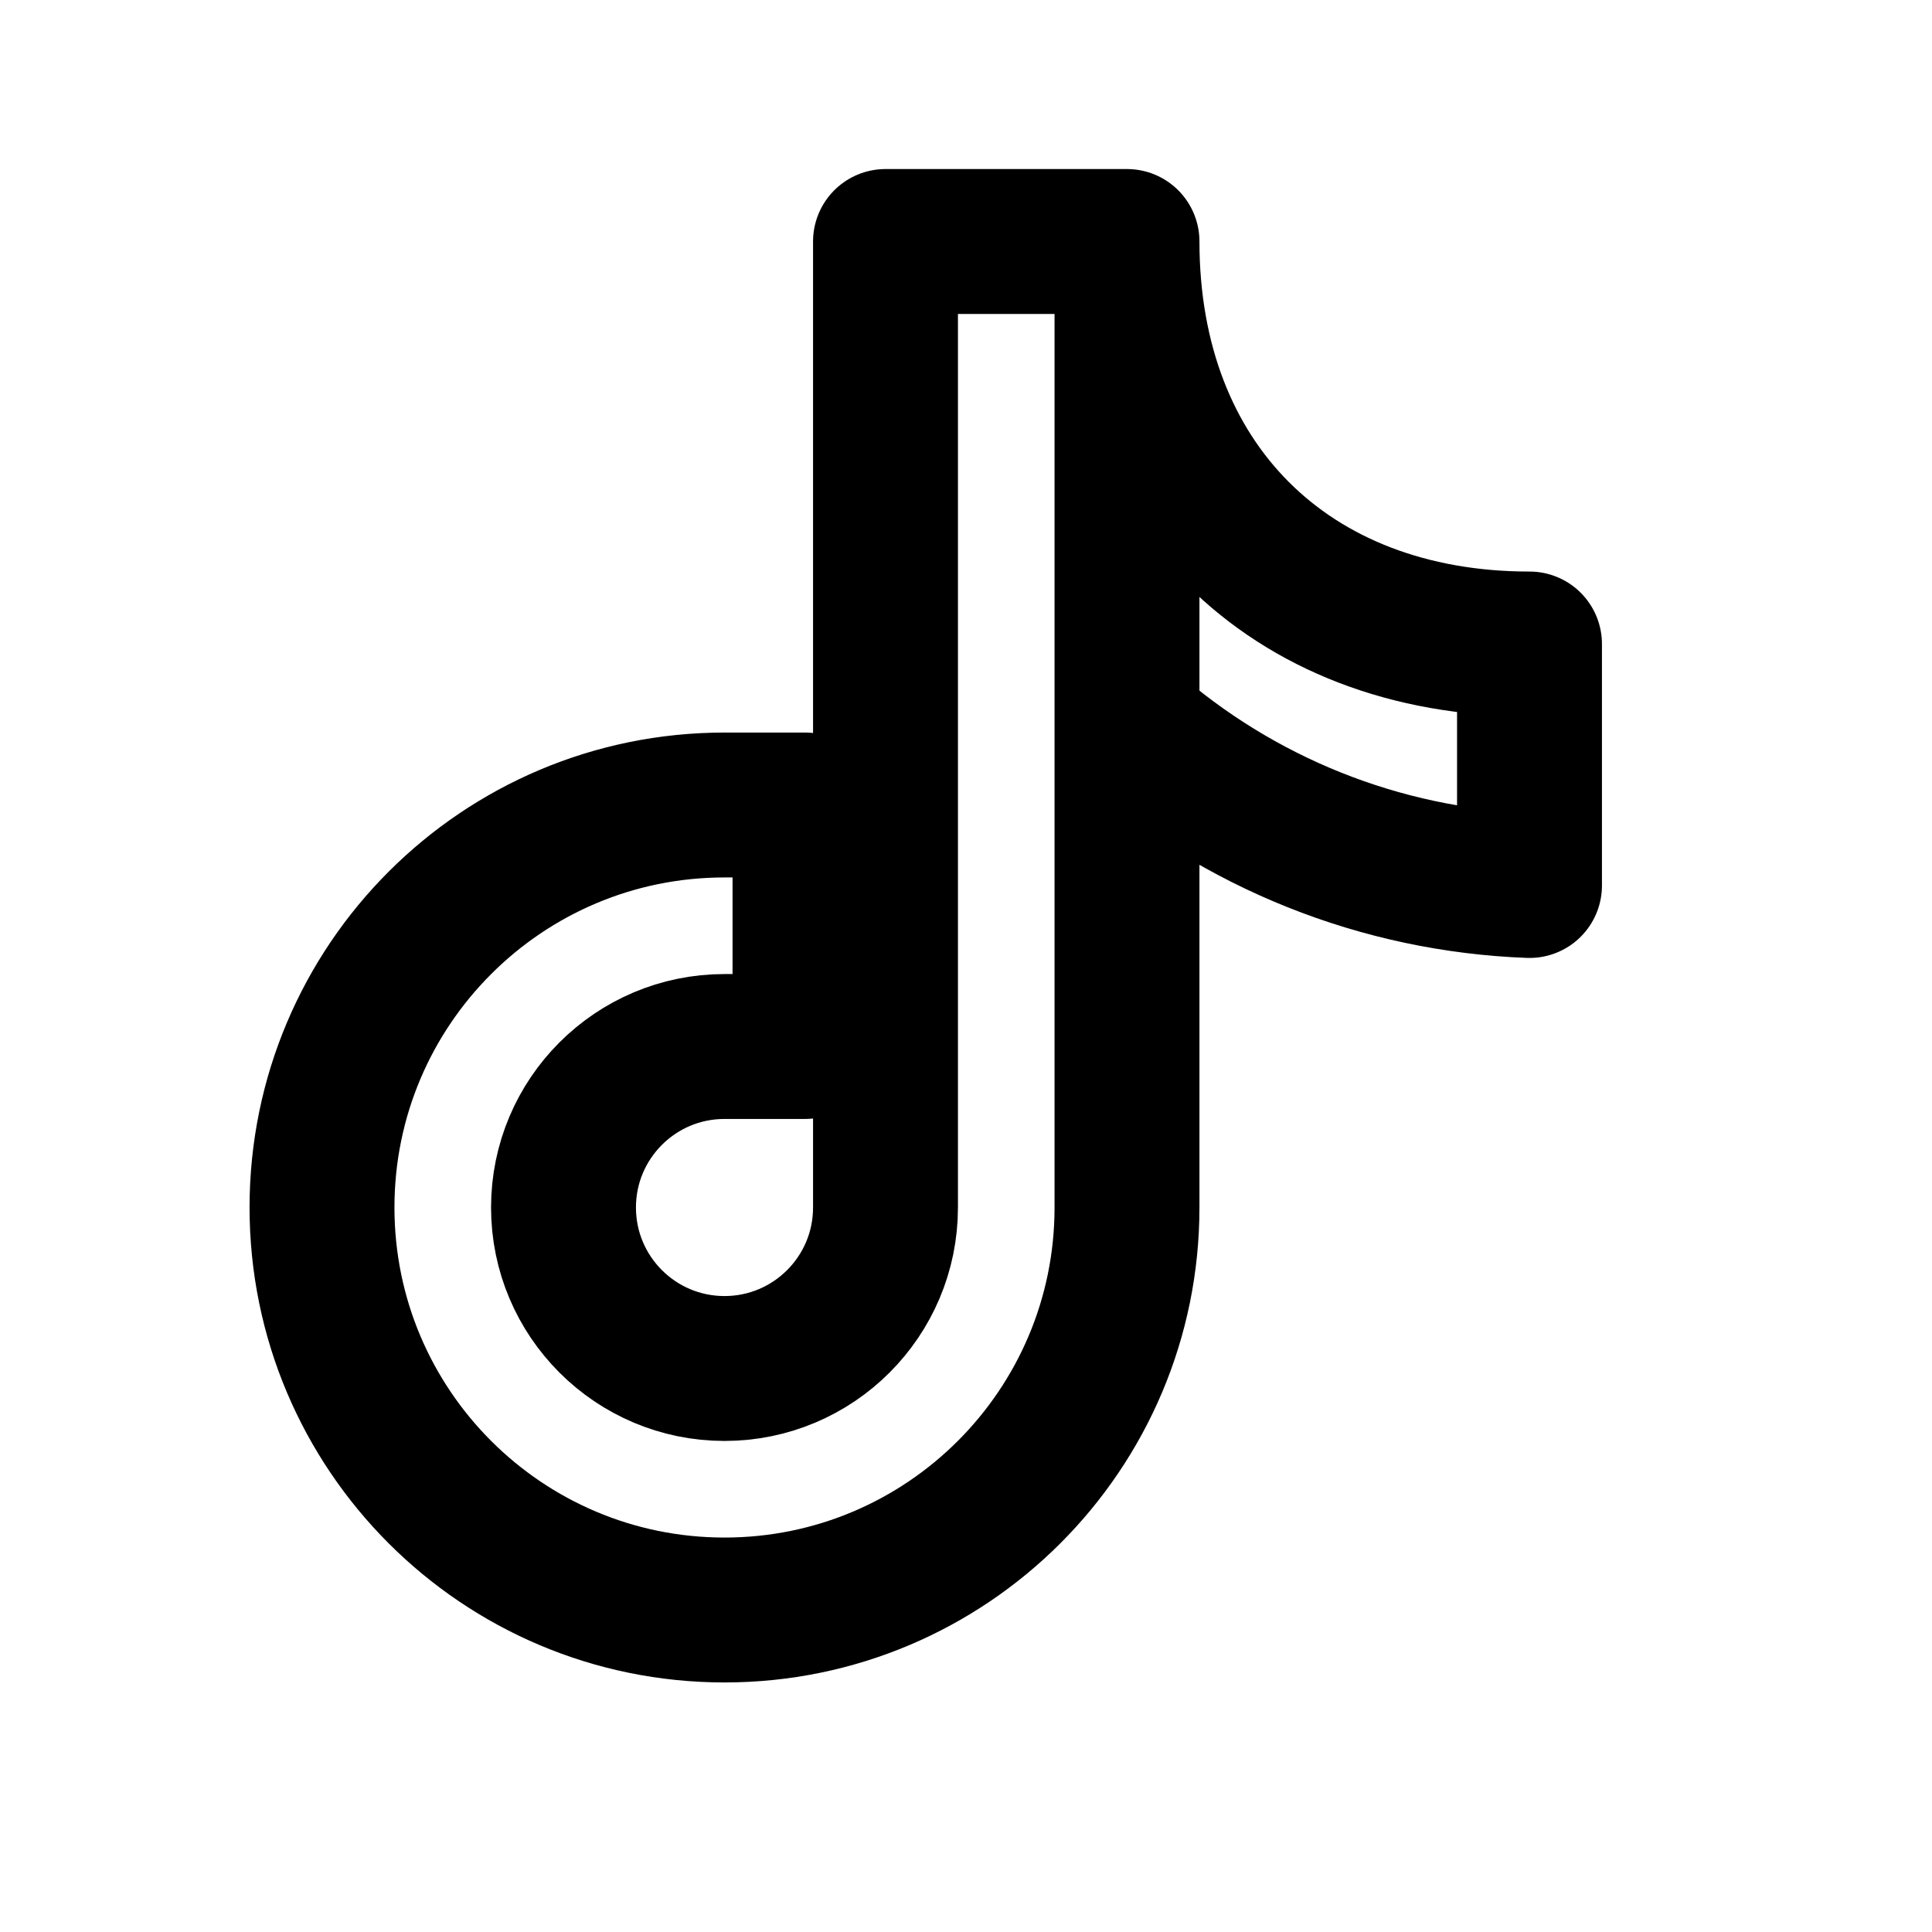
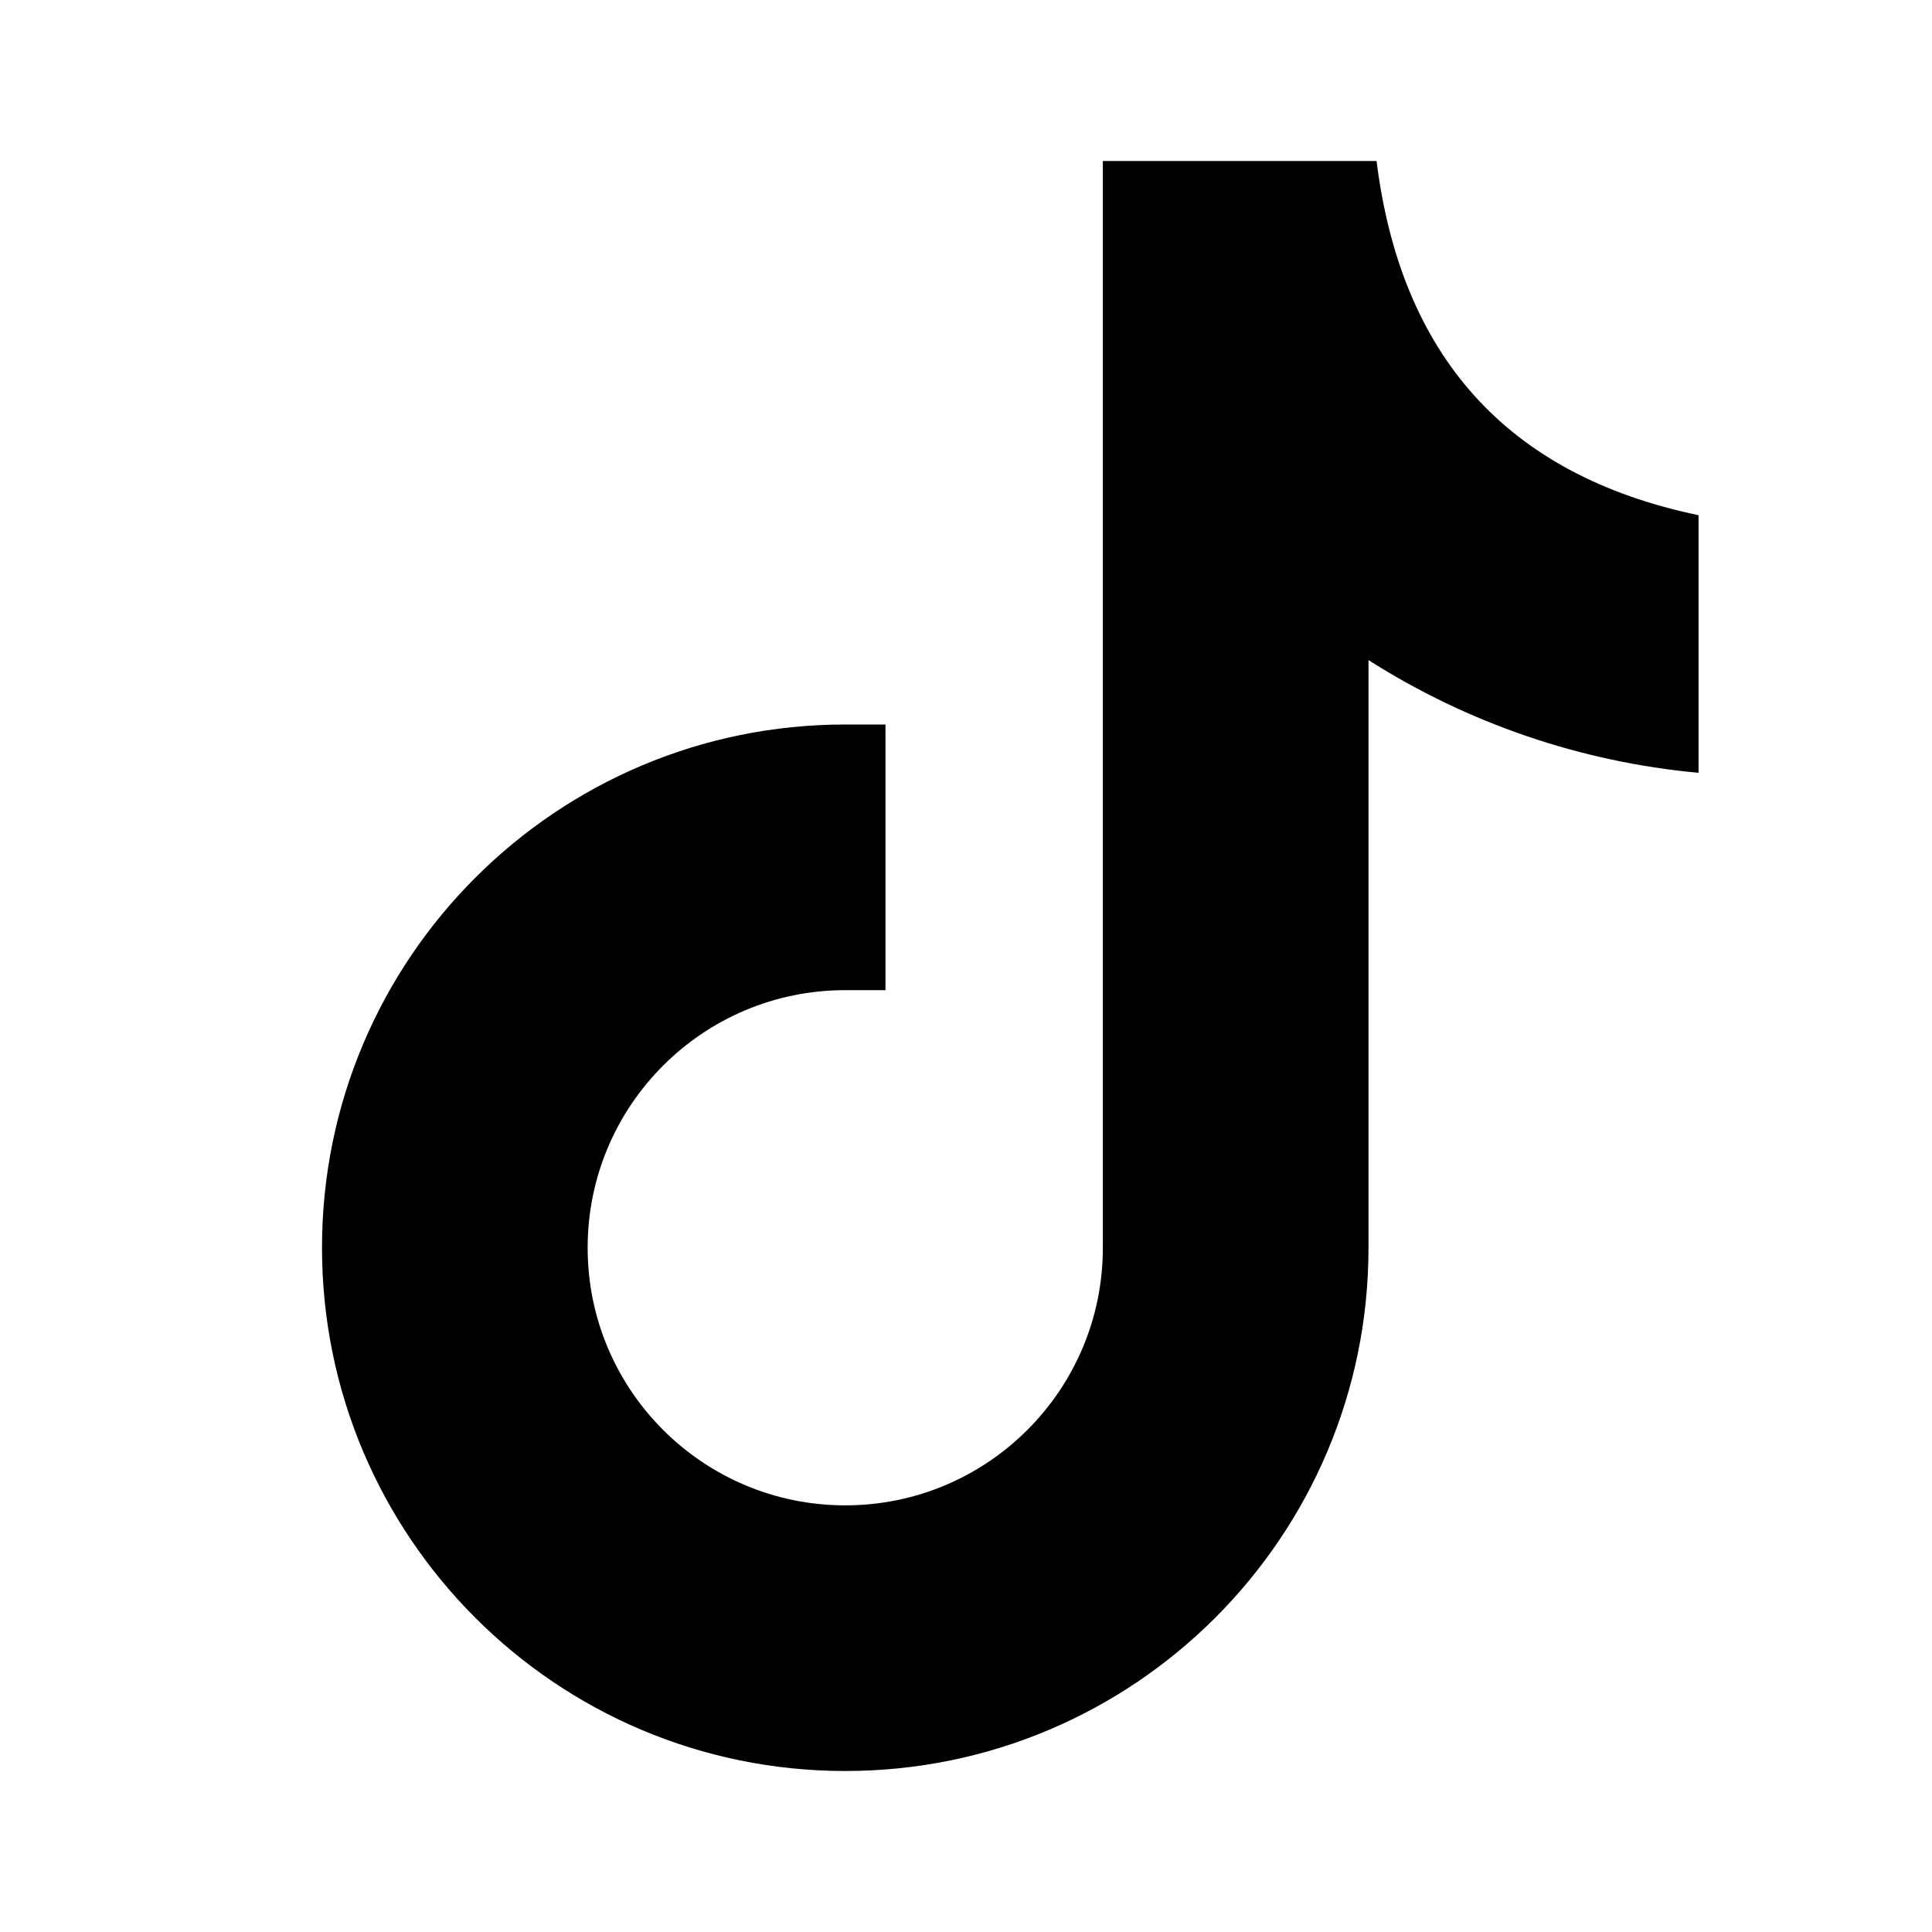
- <svg xmlns="http://www.w3.org/2000/svg" viewBox="0 0 24 24" fill="none" stroke="currentColor" stroke-width="1.8" stroke-linecap="round" stroke-linejoin="round">
-   <path d="M14 3v12a5 5 0 1 1-5-5h1v3H9a2 2 0 1 0 2 2V3h3c0 3 2 5 5 5v3a8 8 0 0 1-5-2" />
+ <svg xmlns="http://www.w3.org/2000/svg" viewBox="0 0 24 24" fill="#000">
+   <path d="M14 2h3.1c.3 2.4 1.6 3.9 4 4.4v3.2a9.2 9.2 0 0 1-4.1-1.4v7.3a6.5 6.5 0 1 1-6.5-6.5h.5v3.3h-.5a3.2 3.2 0 1 0 3.2 3.2V2Z" />
</svg>
